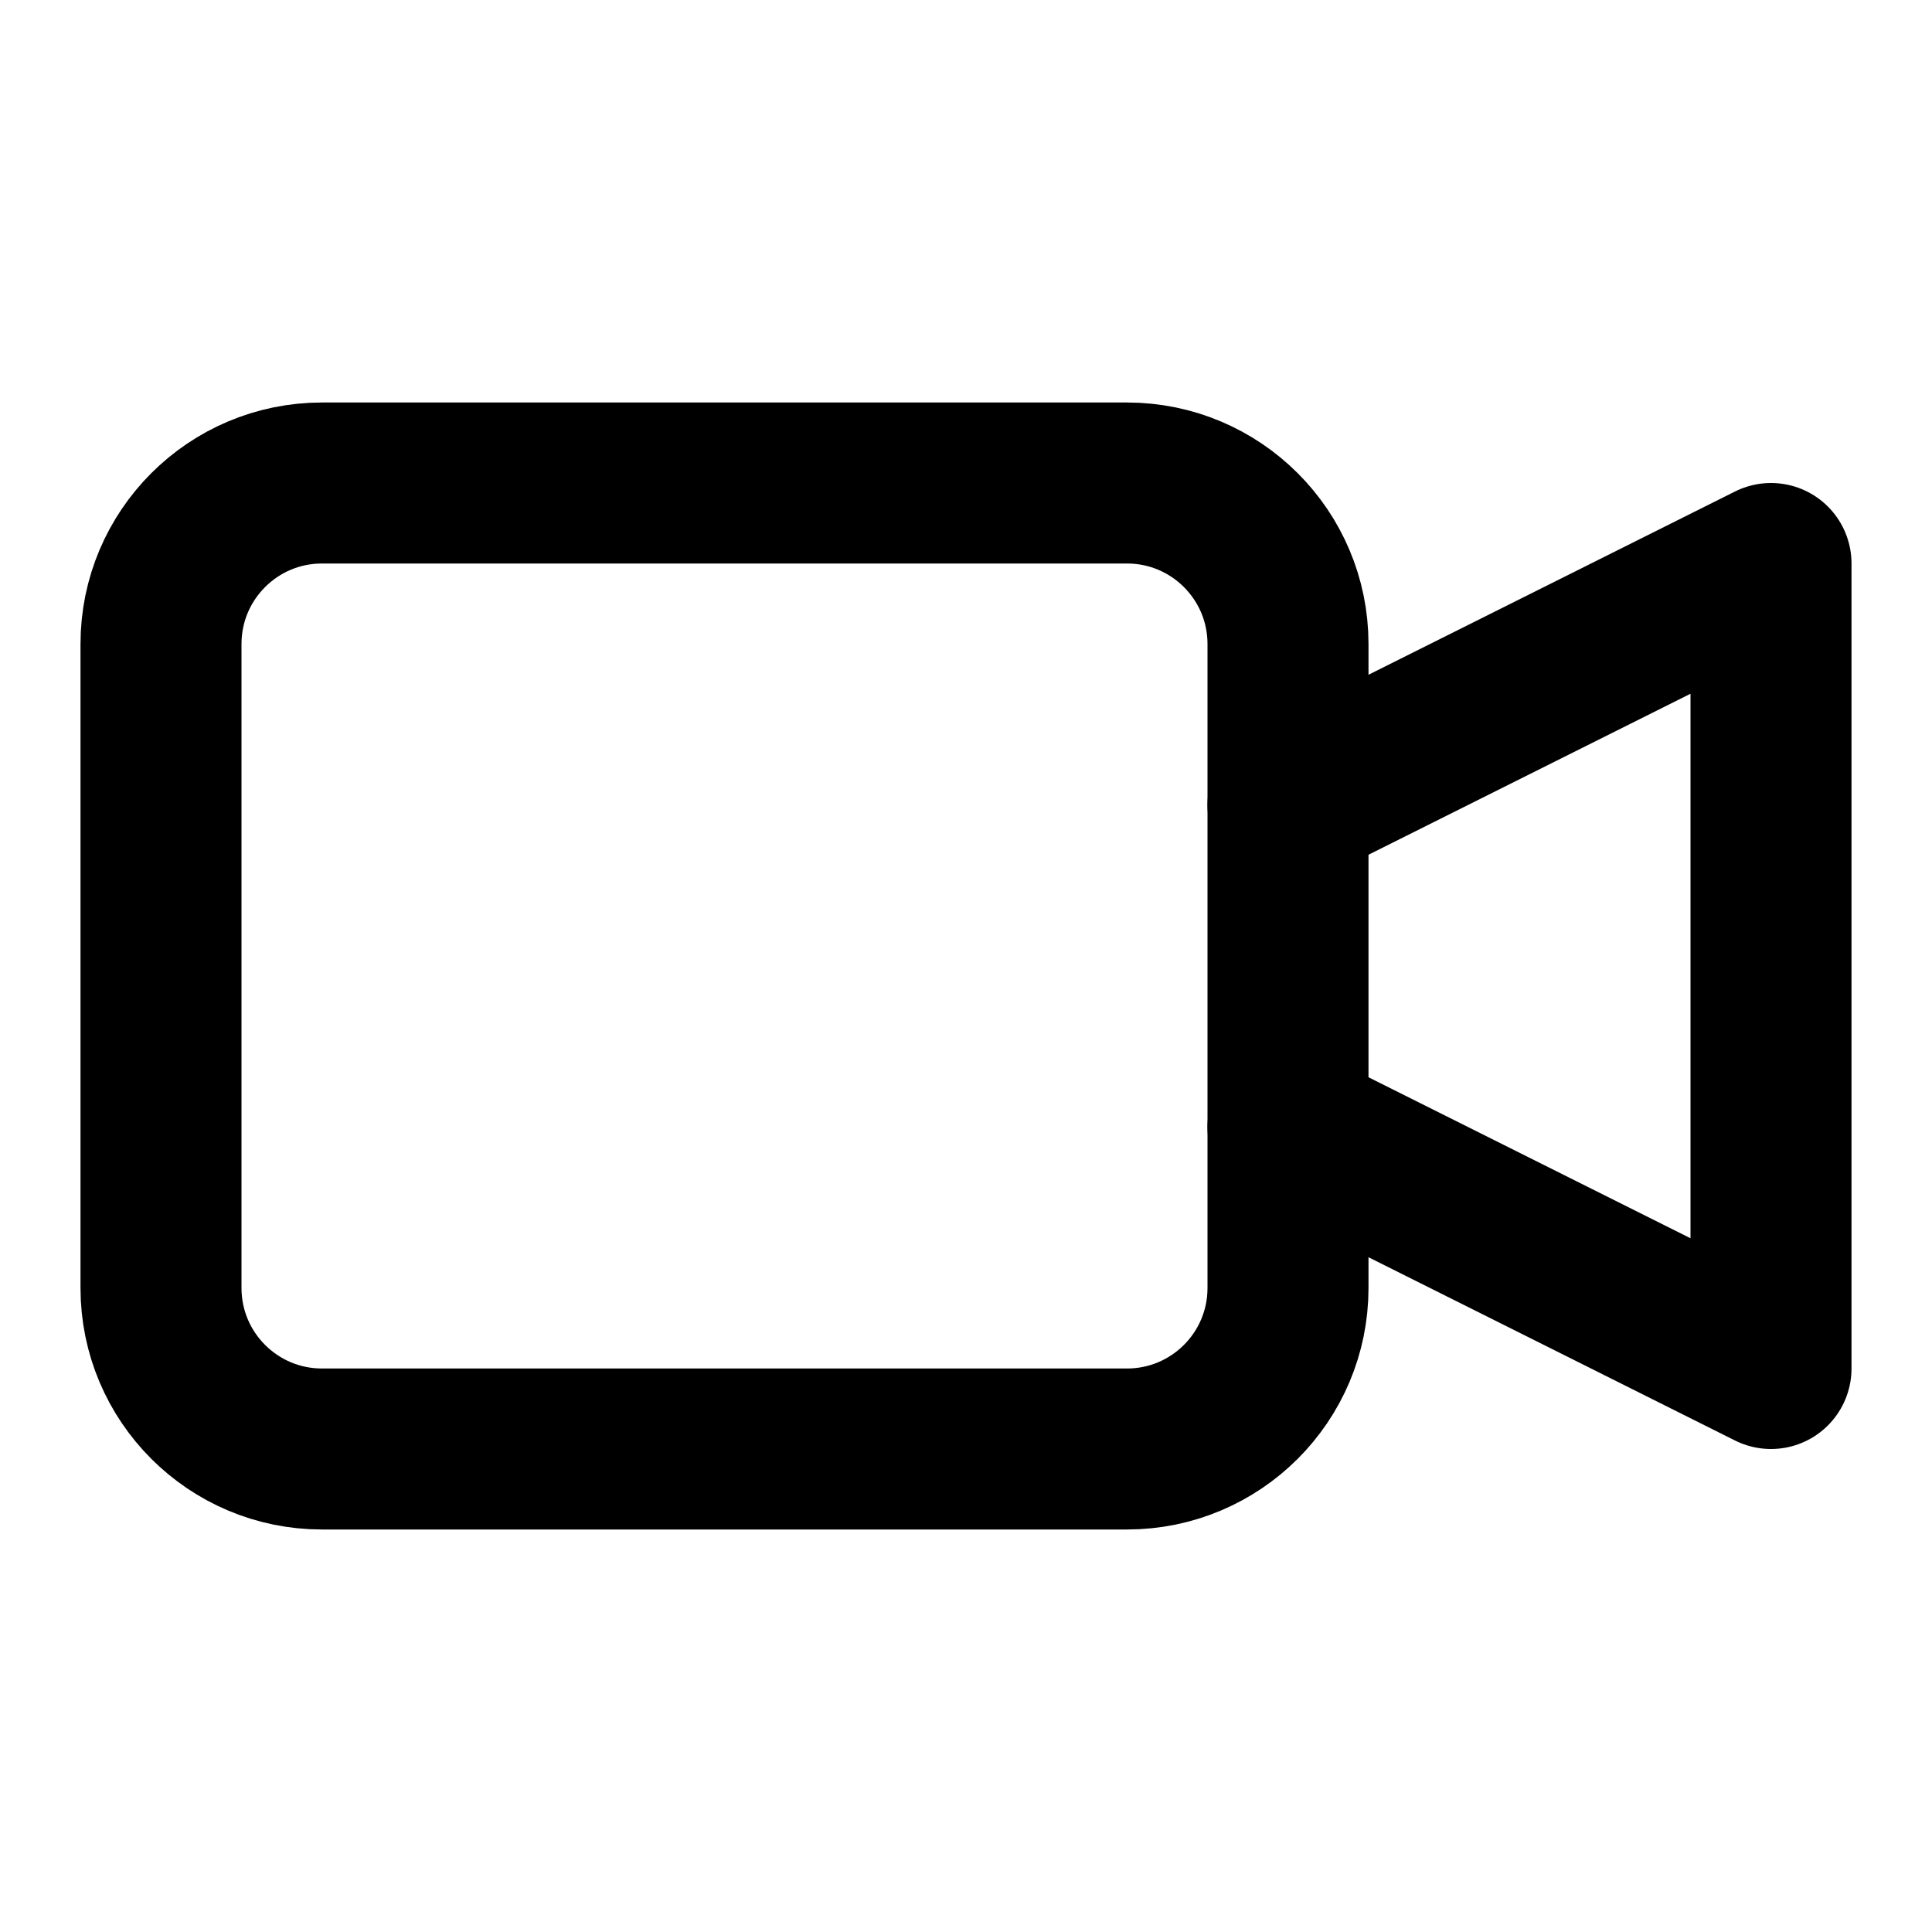
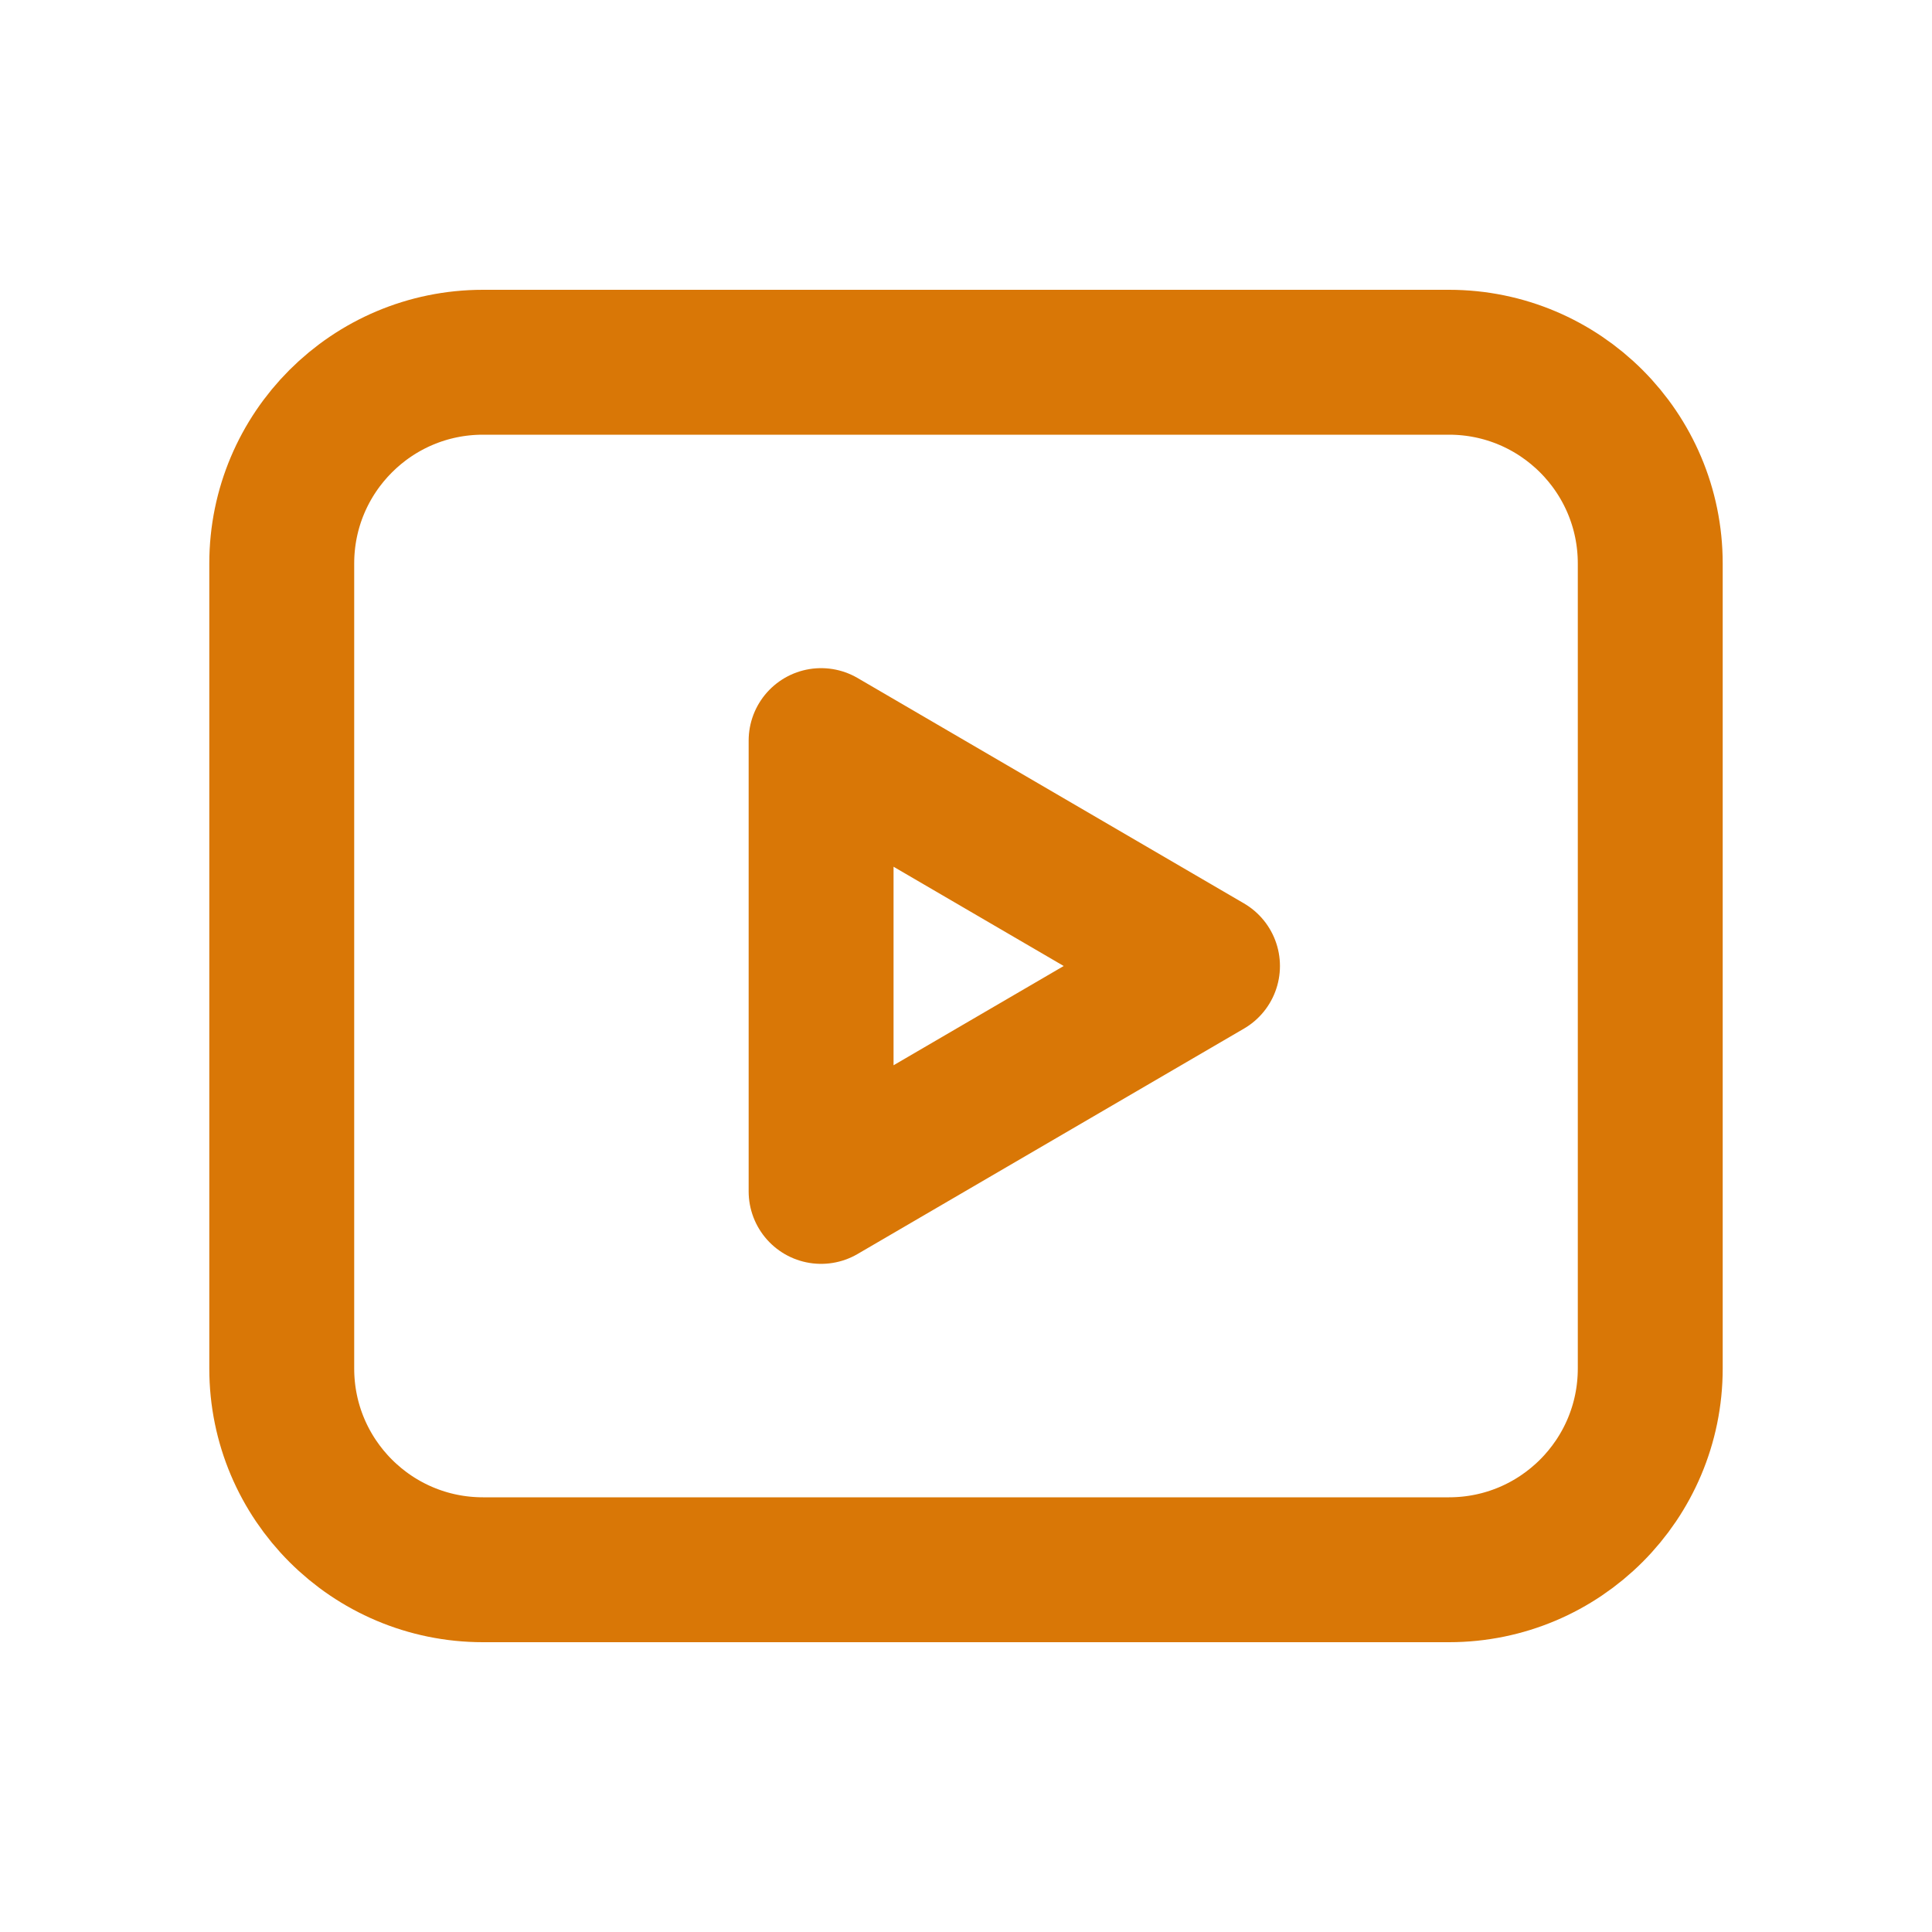
- <svg xmlns="http://www.w3.org/2000/svg" viewBox="0 0 24 24" fill="none" stroke="currentColor" stroke-width="2" stroke-linecap="round" stroke-linejoin="round">
-   <rect x="2" y="6" width="14" height="12" rx="2" />
-   <path d="m16 10 6-3v10l-6-3" />
+ <svg xmlns="http://www.w3.org/2000/svg" viewBox="0 0 24 24" fill="none" stroke-width="1.8" stroke-linecap="round" stroke-linejoin="round">
+   <g stroke="#d97706">
+     <rect x="3.5" y="4.5" width="17" height="15" rx="2.5" />
+     <path d="M10.2 9.2 L15 12 L10.2 14.8 Z" />
+   </g>
</svg>
